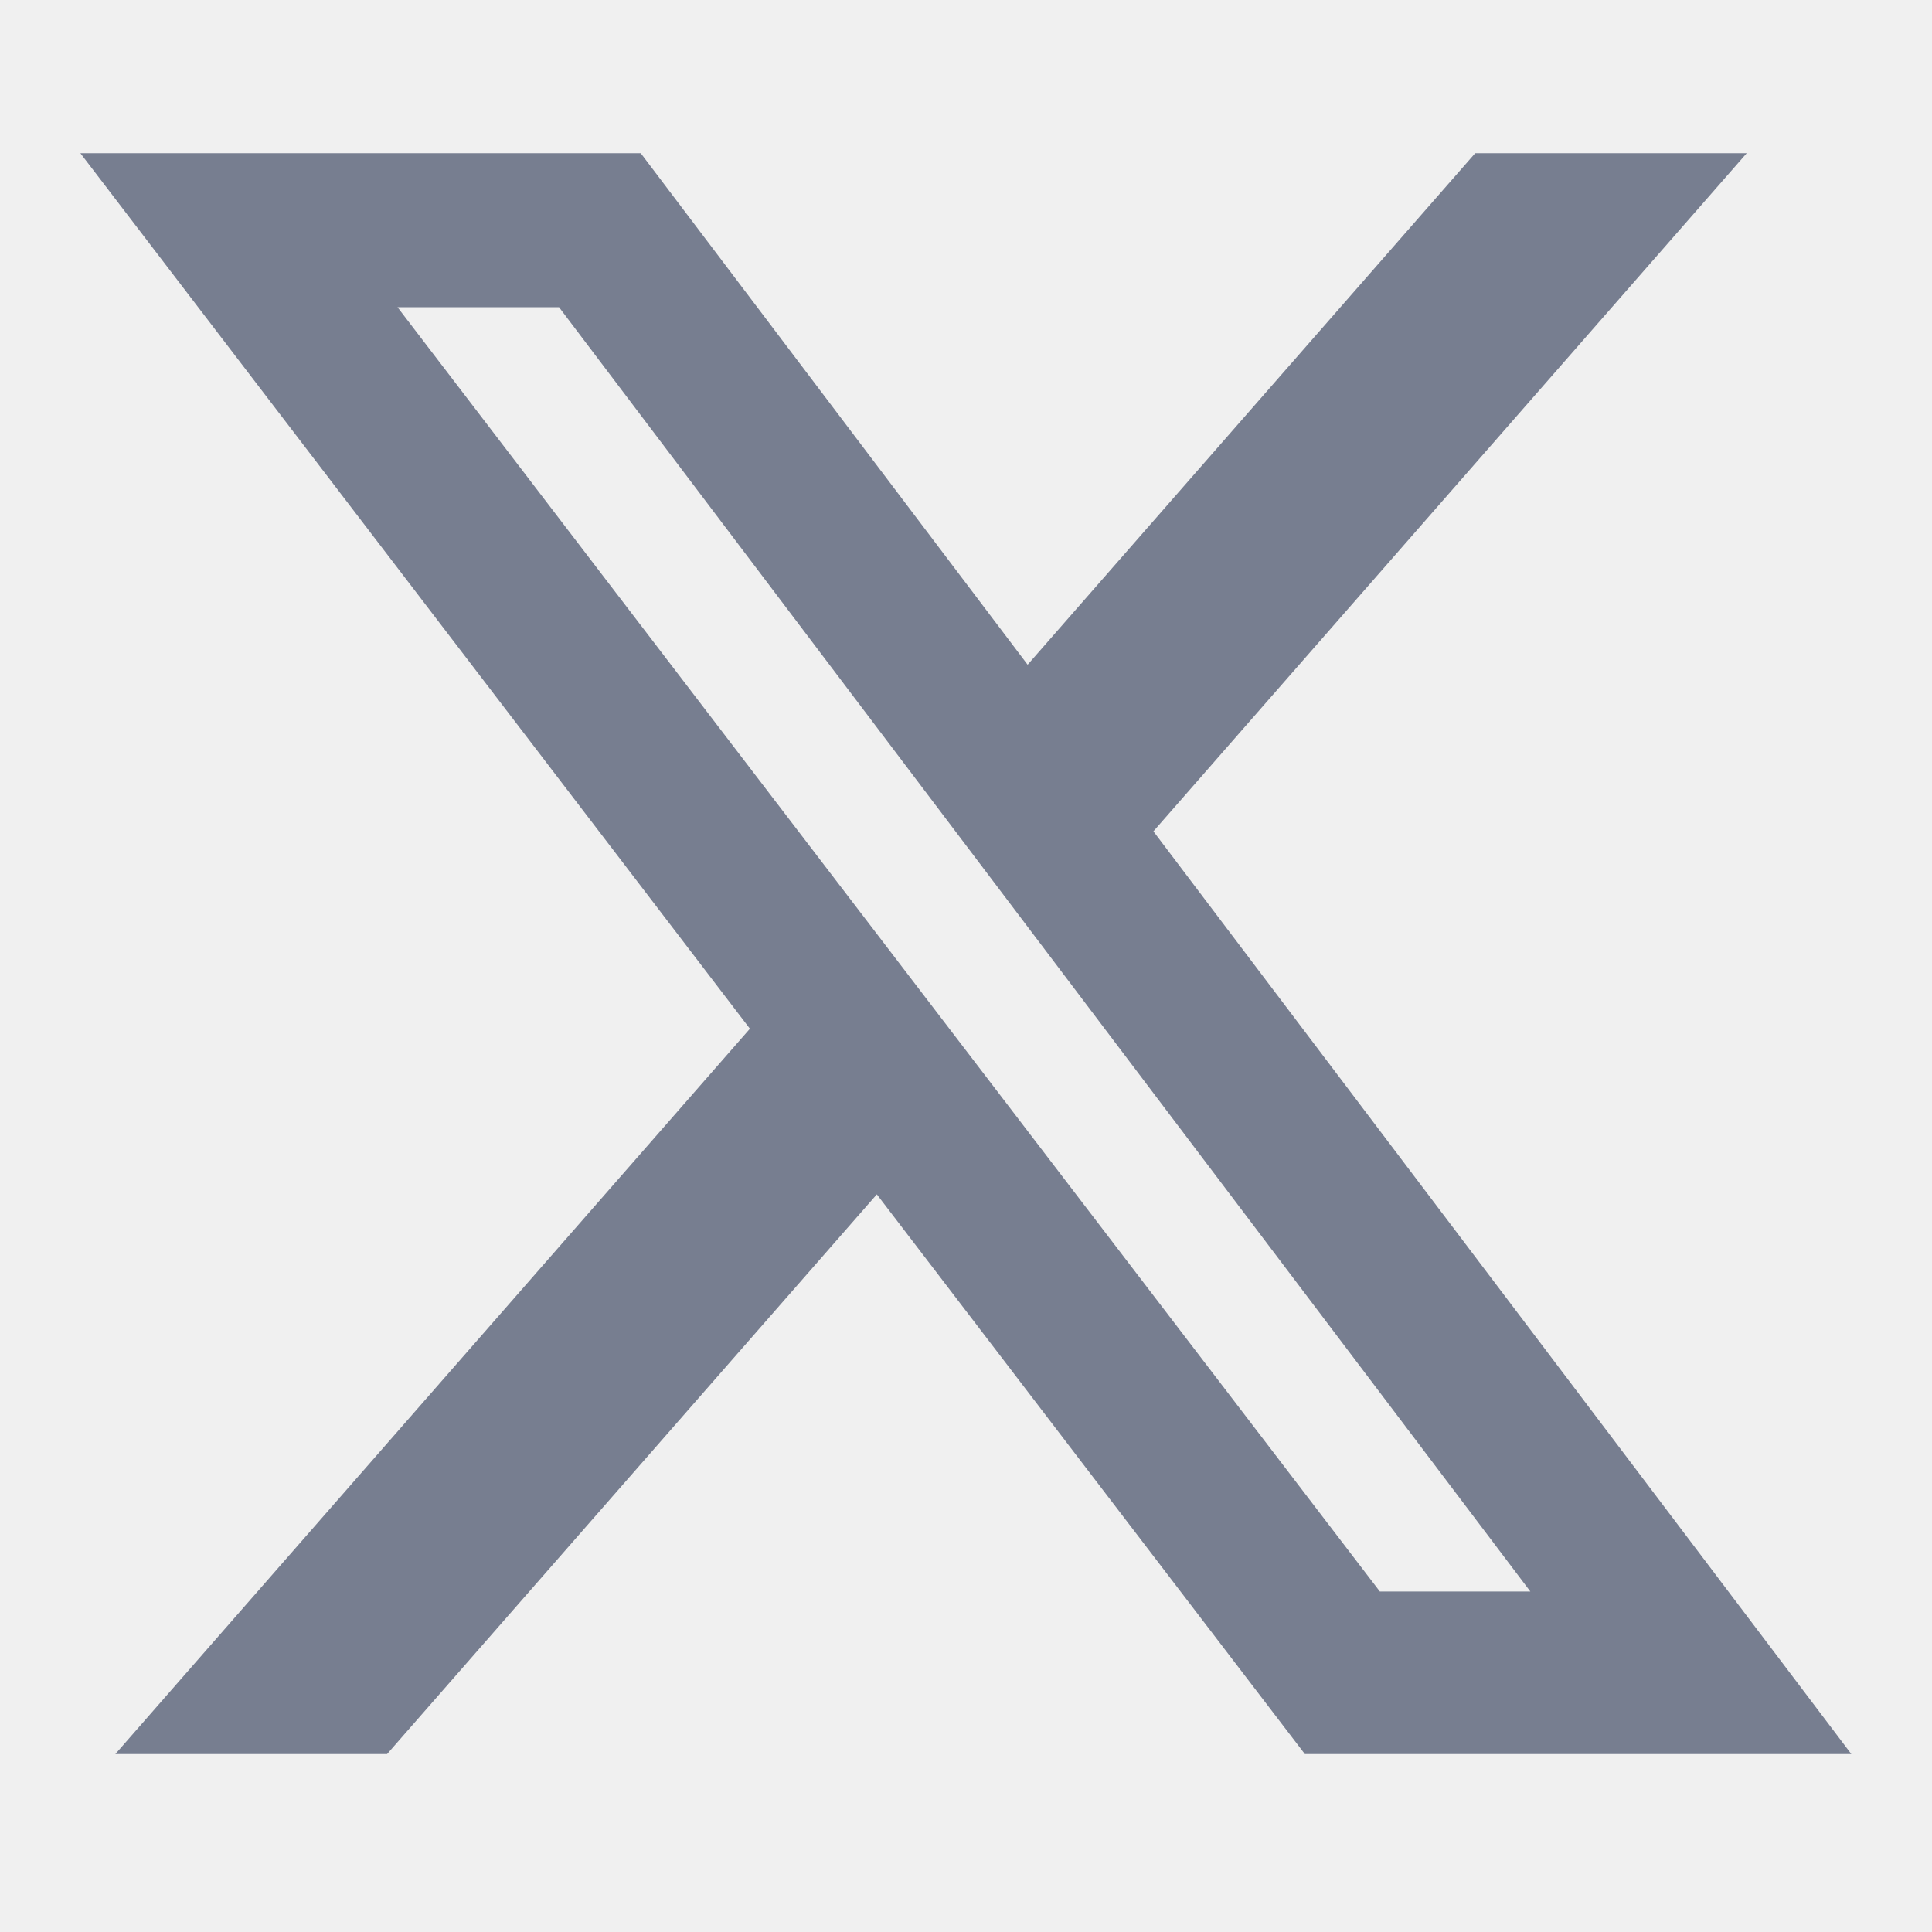
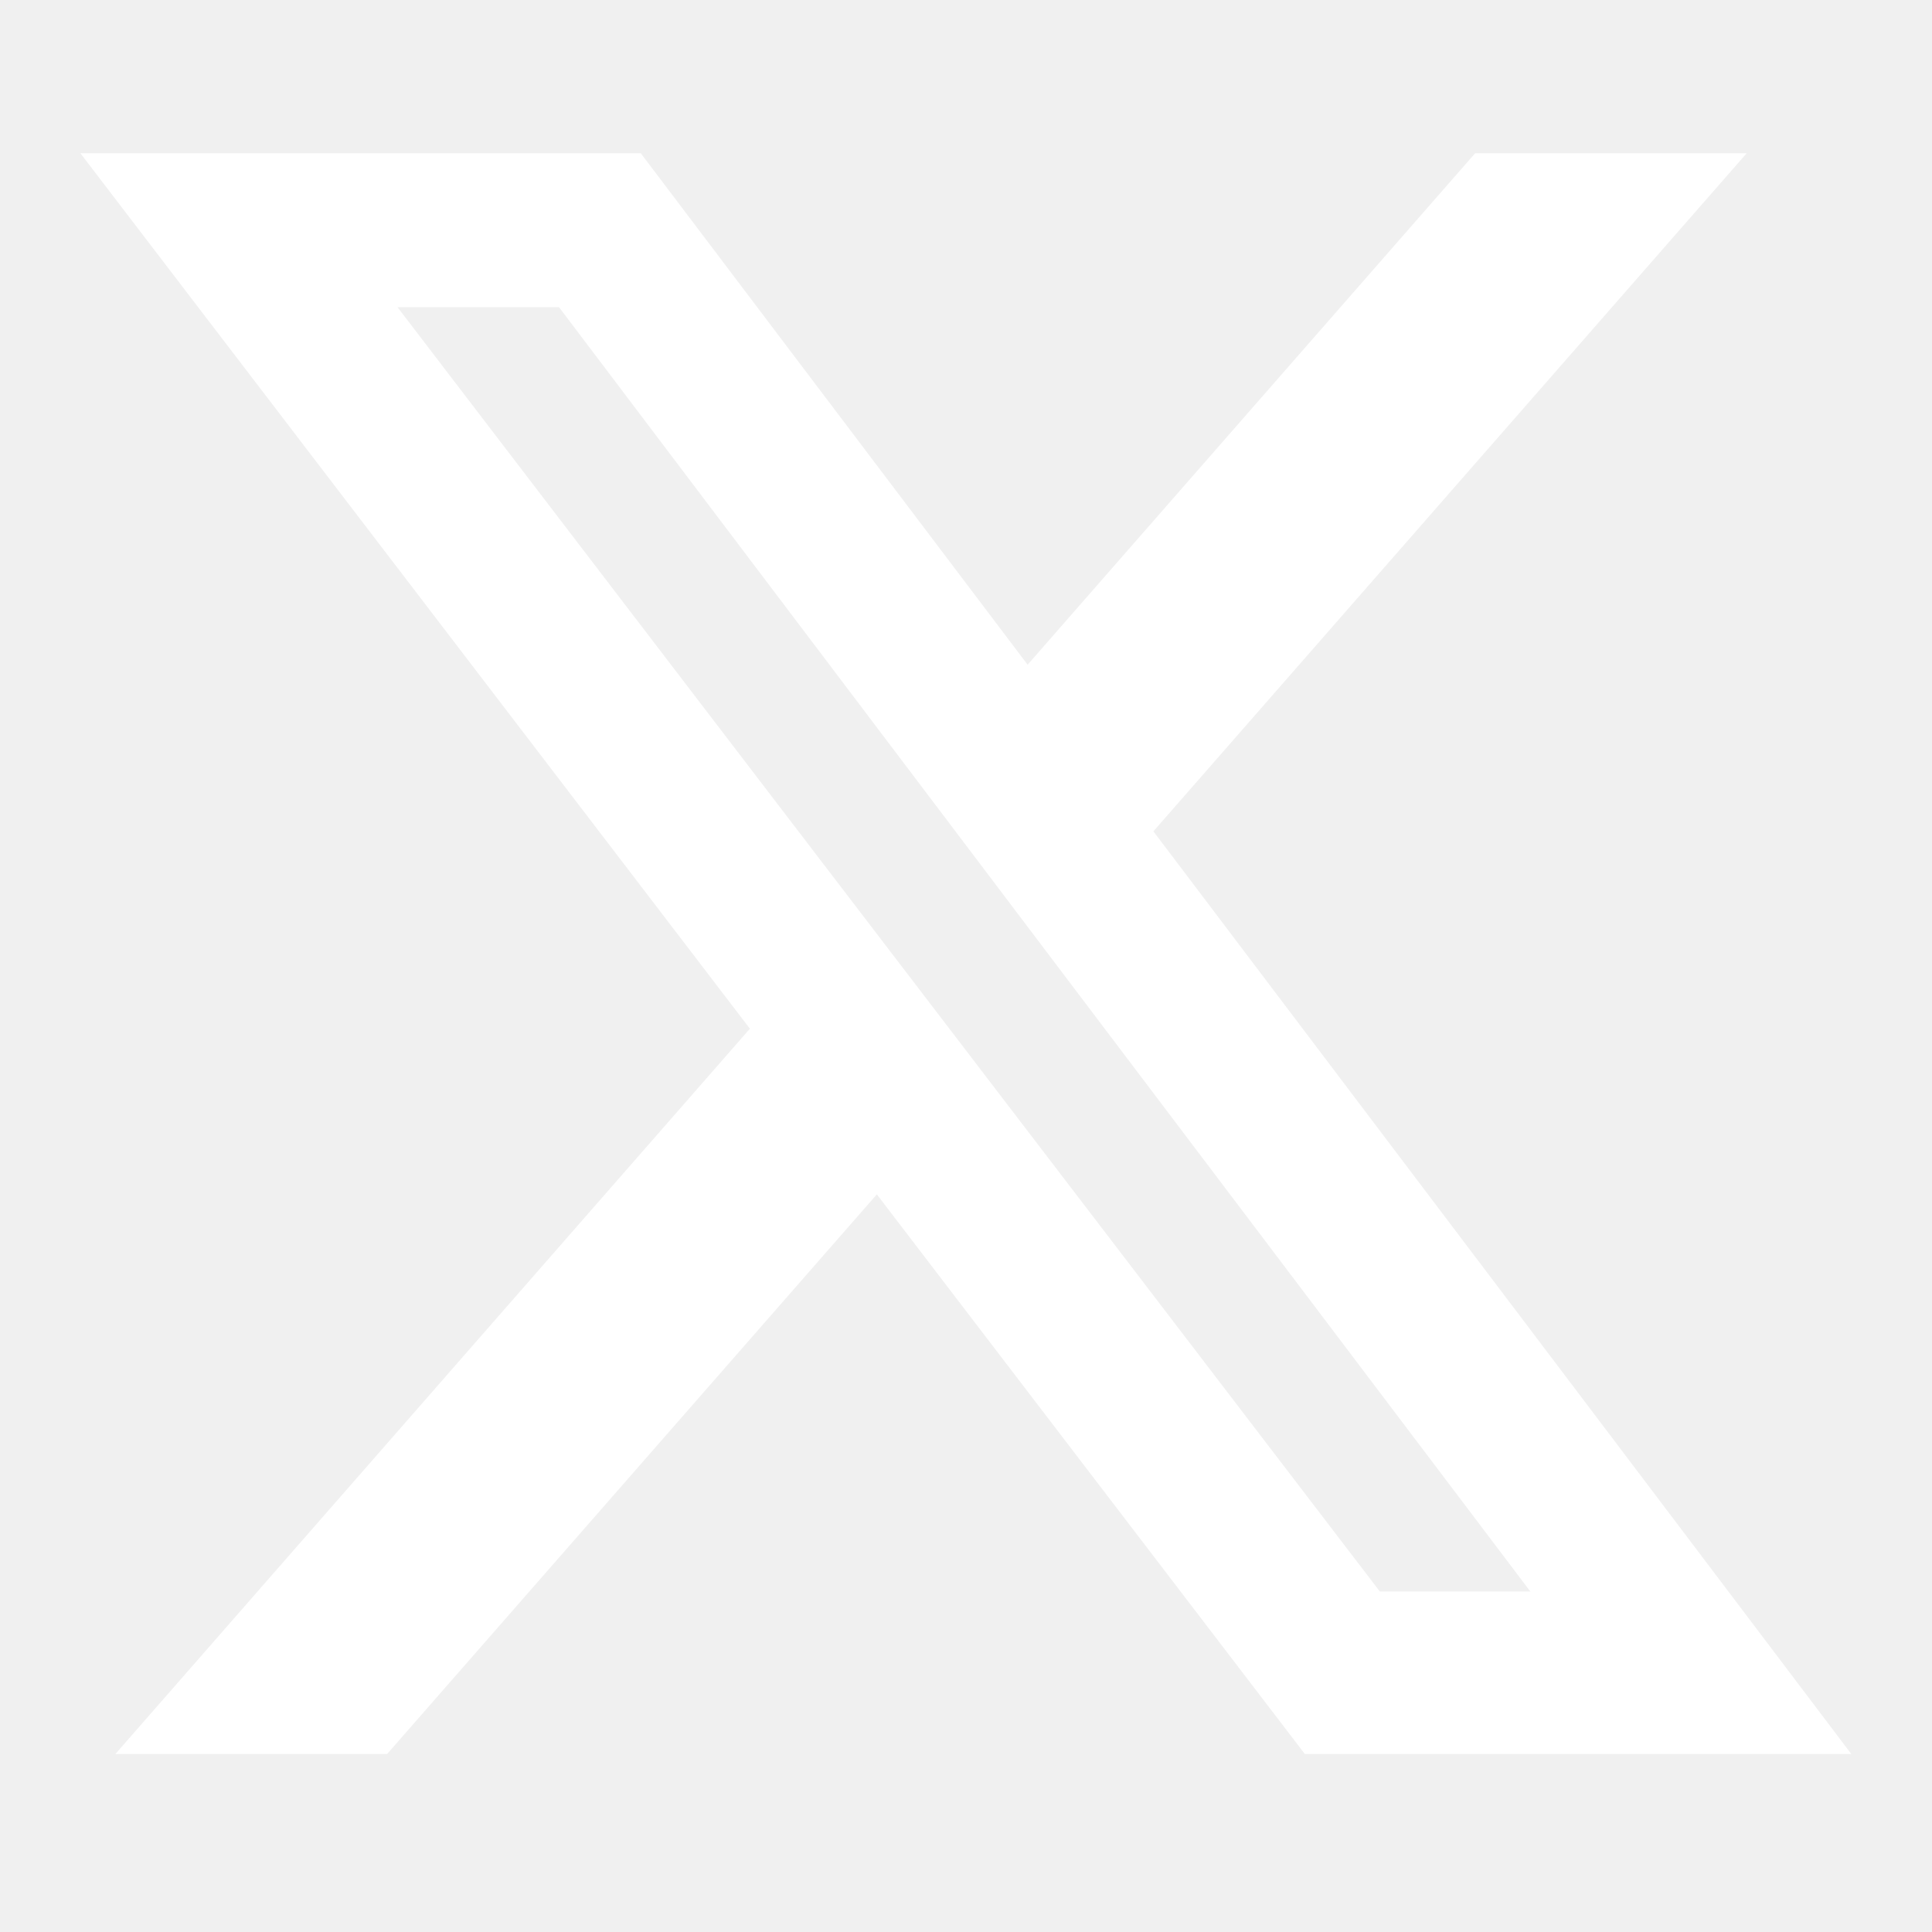
<svg xmlns="http://www.w3.org/2000/svg" width="20" height="20" viewBox="0 0 20 20" fill="none">
-   <path d="M15.271 1.586H18.082L11.94 8.606L19.165 18.158H13.508L9.077 12.364L4.007 18.158H1.194L7.763 10.649L0.832 1.586H6.633L10.638 6.881L15.271 1.586ZM14.284 16.475H15.842L5.787 3.18H4.115L14.284 16.475Z" fill="#777E90" />
+   <path d="M15.271 1.586H18.082L11.94 8.606L19.165 18.158H13.508L9.077 12.364L4.007 18.158H1.194L7.763 10.649L0.832 1.586H6.633L10.638 6.881L15.271 1.586ZM14.284 16.475H15.842L5.787 3.18H4.115L14.284 16.475Z" fill="#fff" />
</svg>
